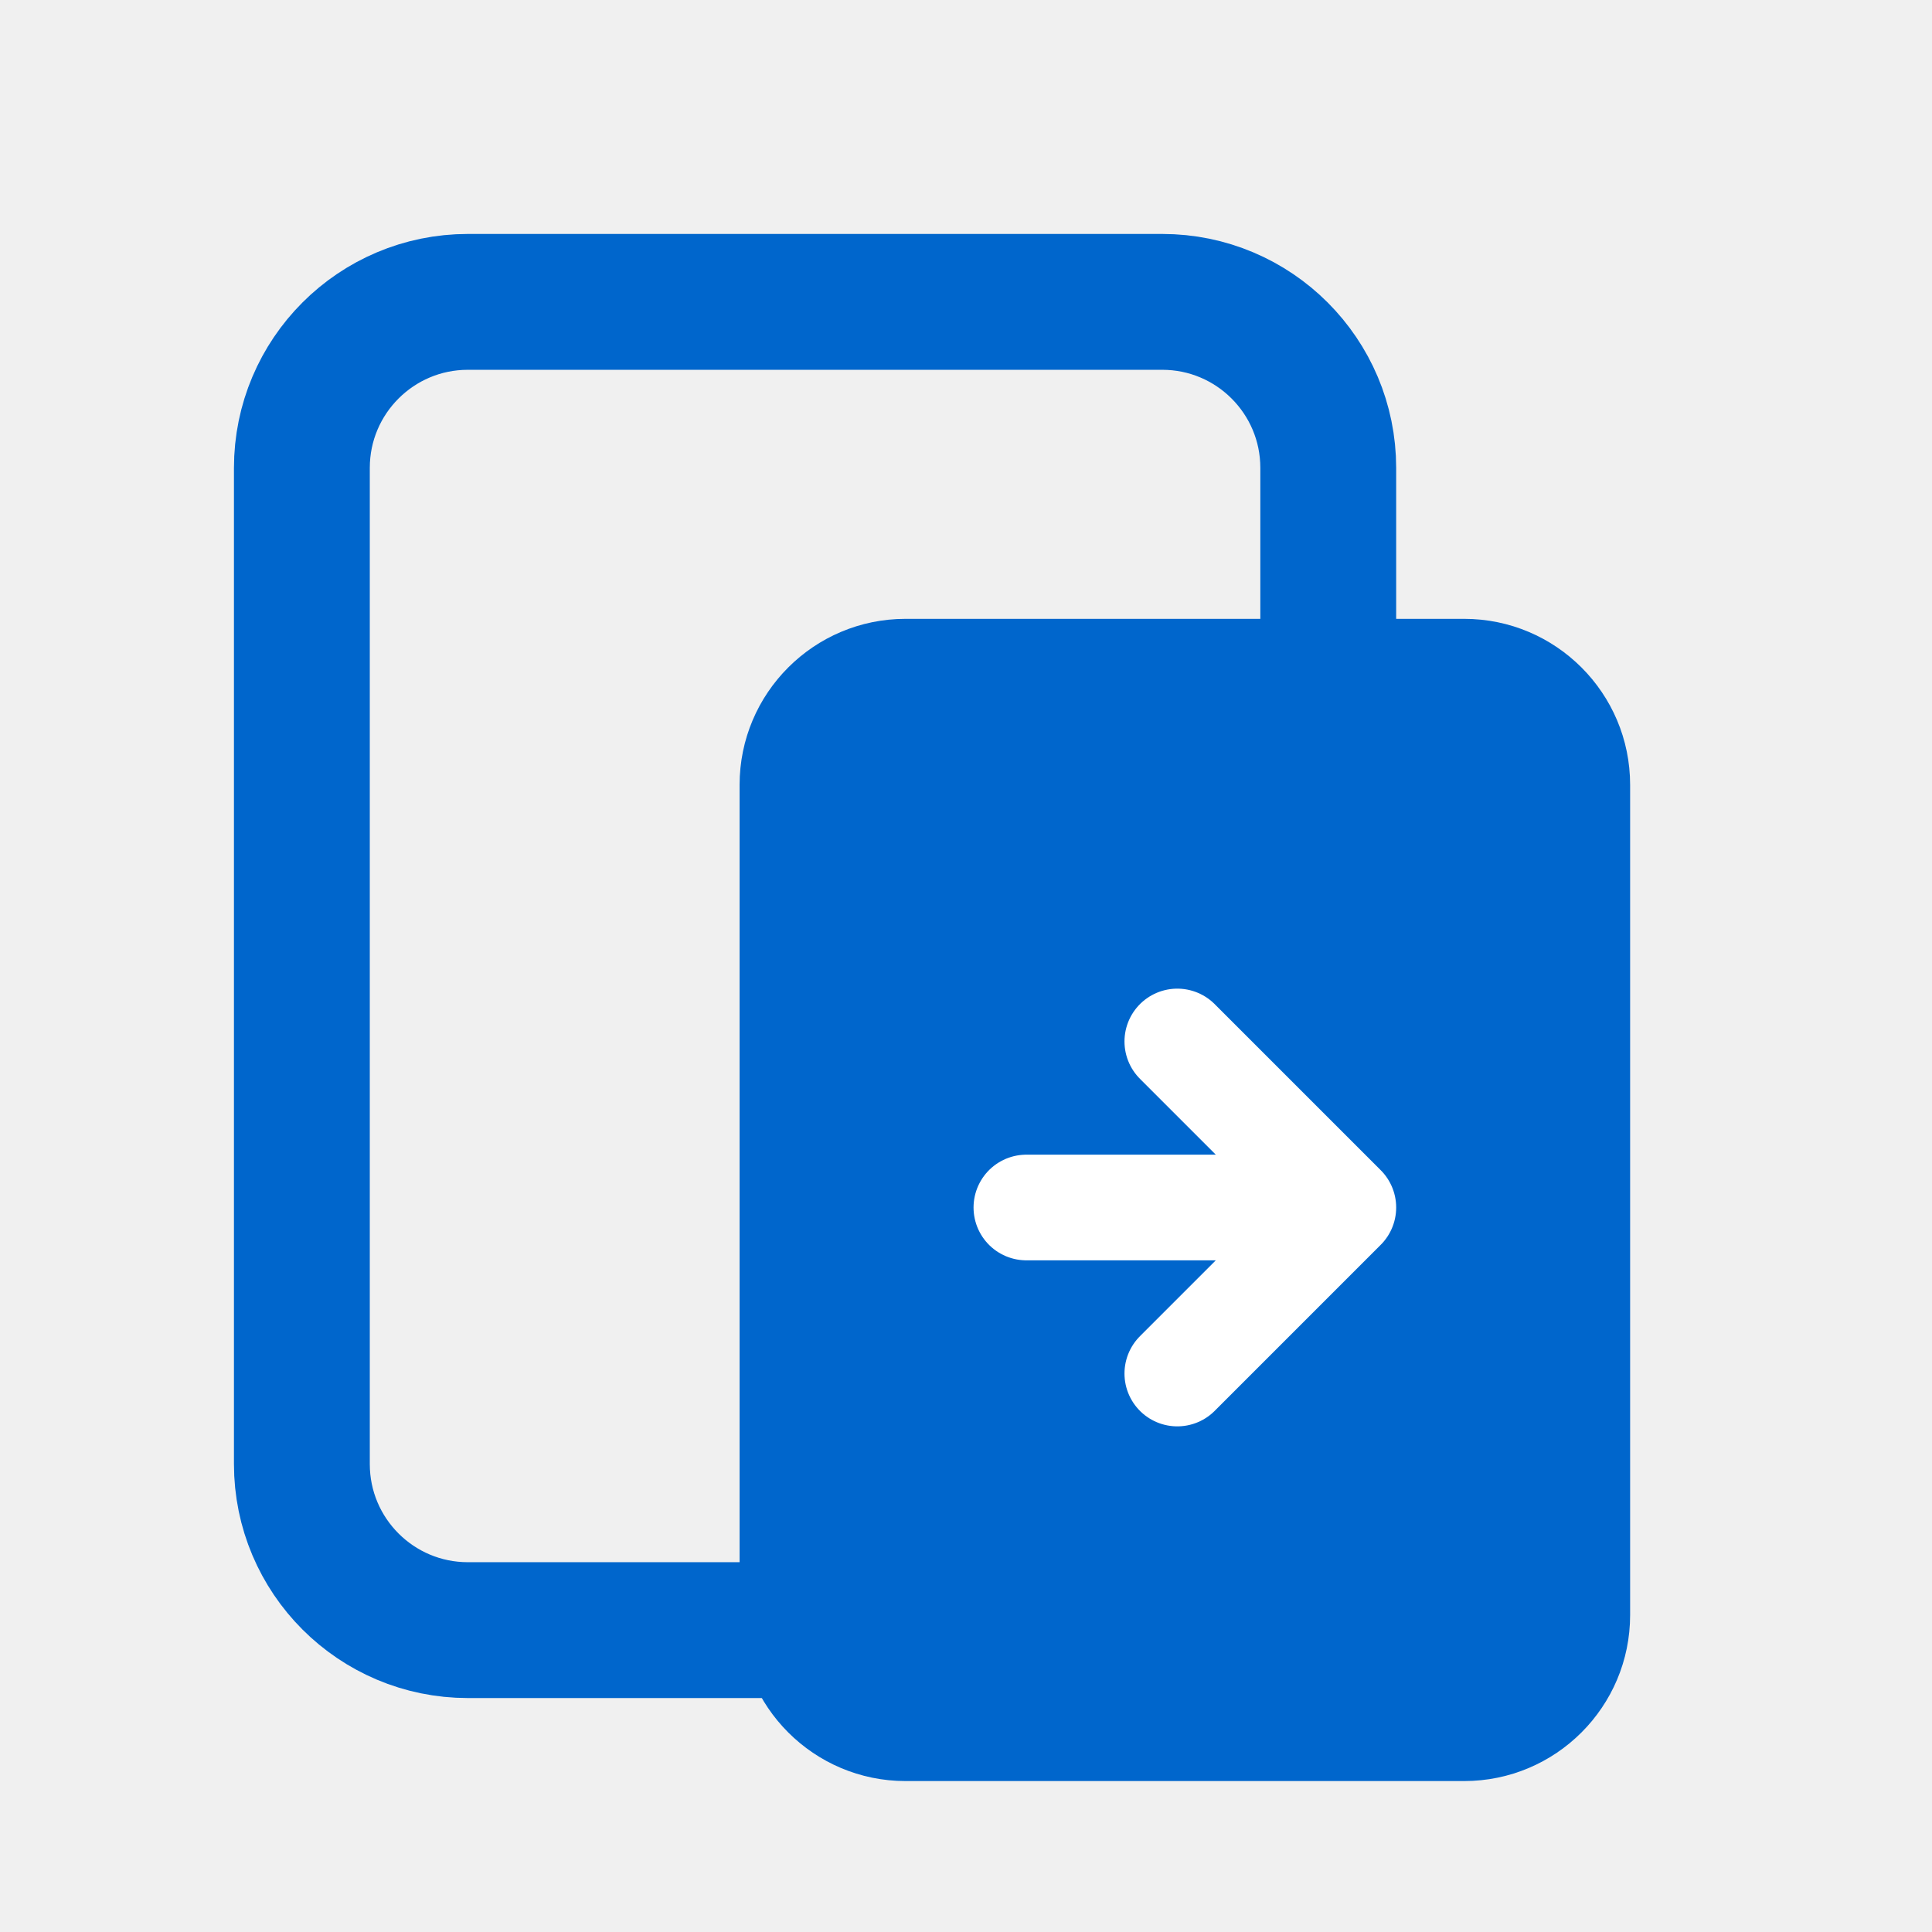
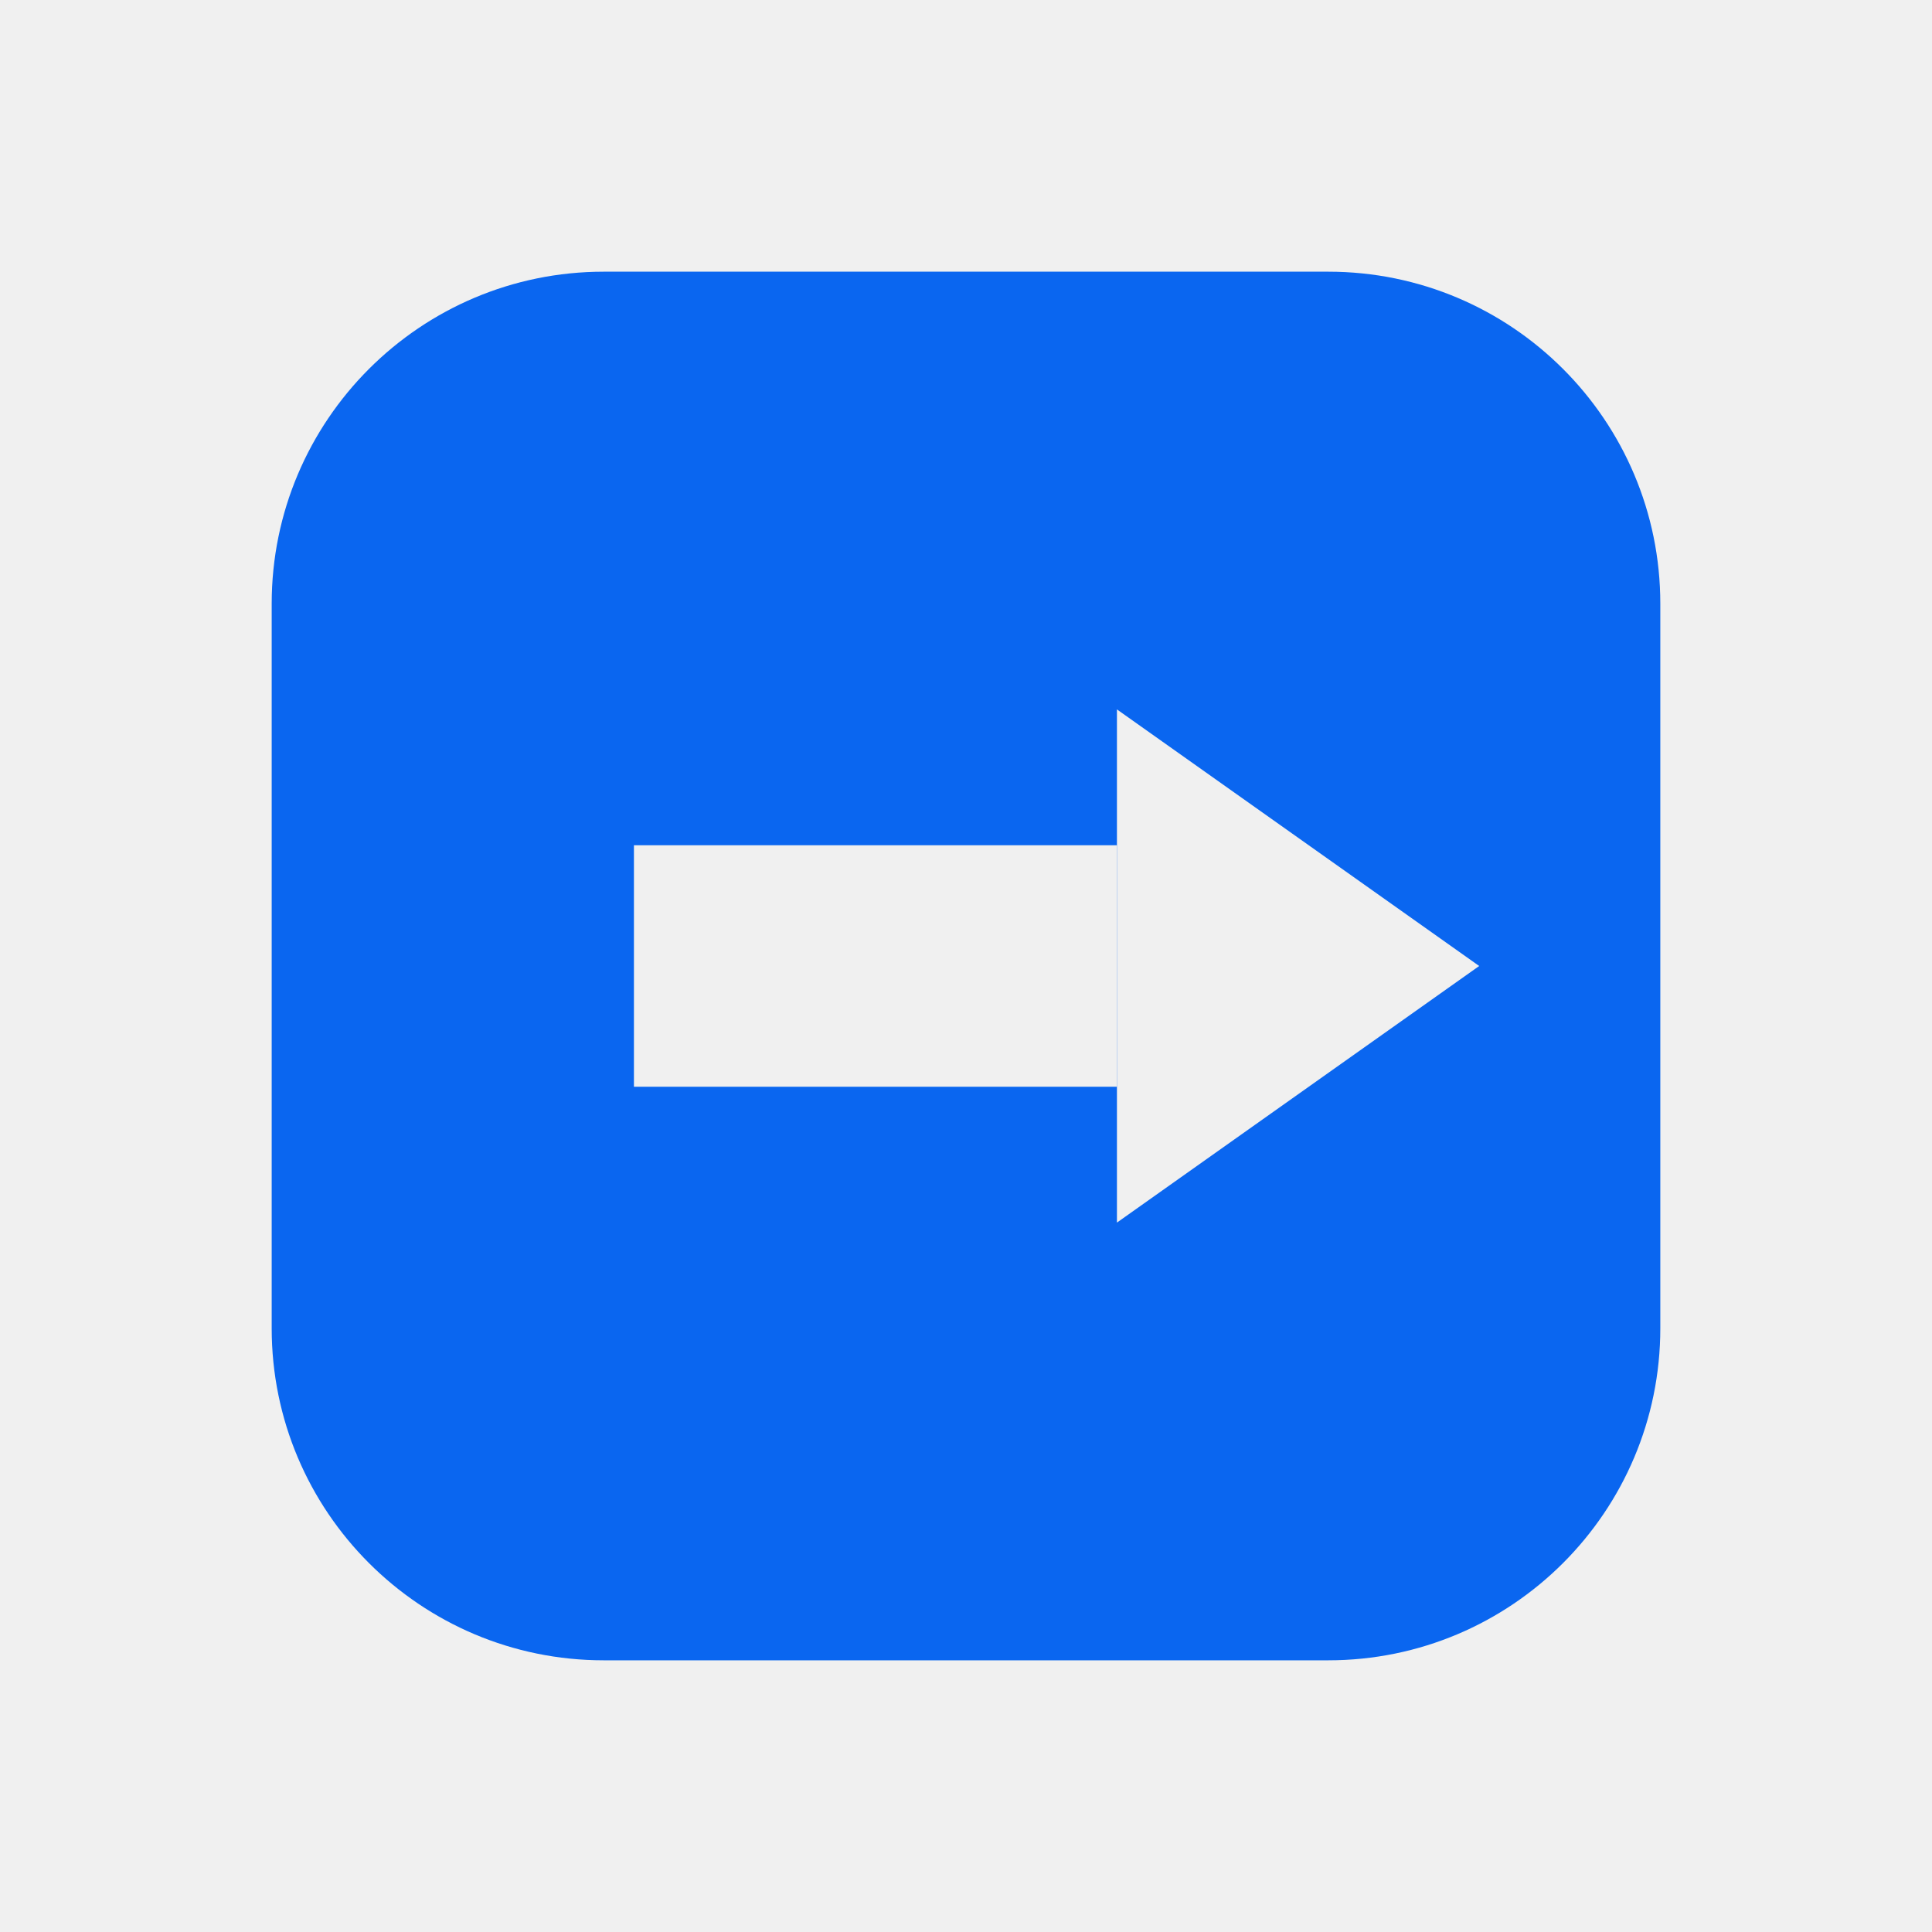
<svg xmlns="http://www.w3.org/2000/svg" width="256" height="256" viewBox="0 0 256 256" fill="none">
-   <rect x="40" y="40" width="136" height="176" rx="22" stroke="#0066CC" stroke-width="18" stroke-linejoin="round" />
-   <rect x="98" y="82" width="118" height="154" rx="22" fill="#0066CC" />
-   <path d="M136 160H178L156 138M178 160L156 182" stroke="white" stroke-width="14" stroke-linecap="round" stroke-linejoin="round" />
+   <defs>
+     <mask id="hole">
+       <rect x="0" y="0" width="256" height="256" fill="white" />
+       <rect x="84" y="112" width="64" height="32" fill="black" />
+       <path d="M148 94l48 34-48 34z" fill="black" />
+     </mask>
+   </defs>
+   <rect x="36" y="36" width="184" height="184" rx="44" fill="#0a66f0" mask="url(#hole)" />
</svg>
